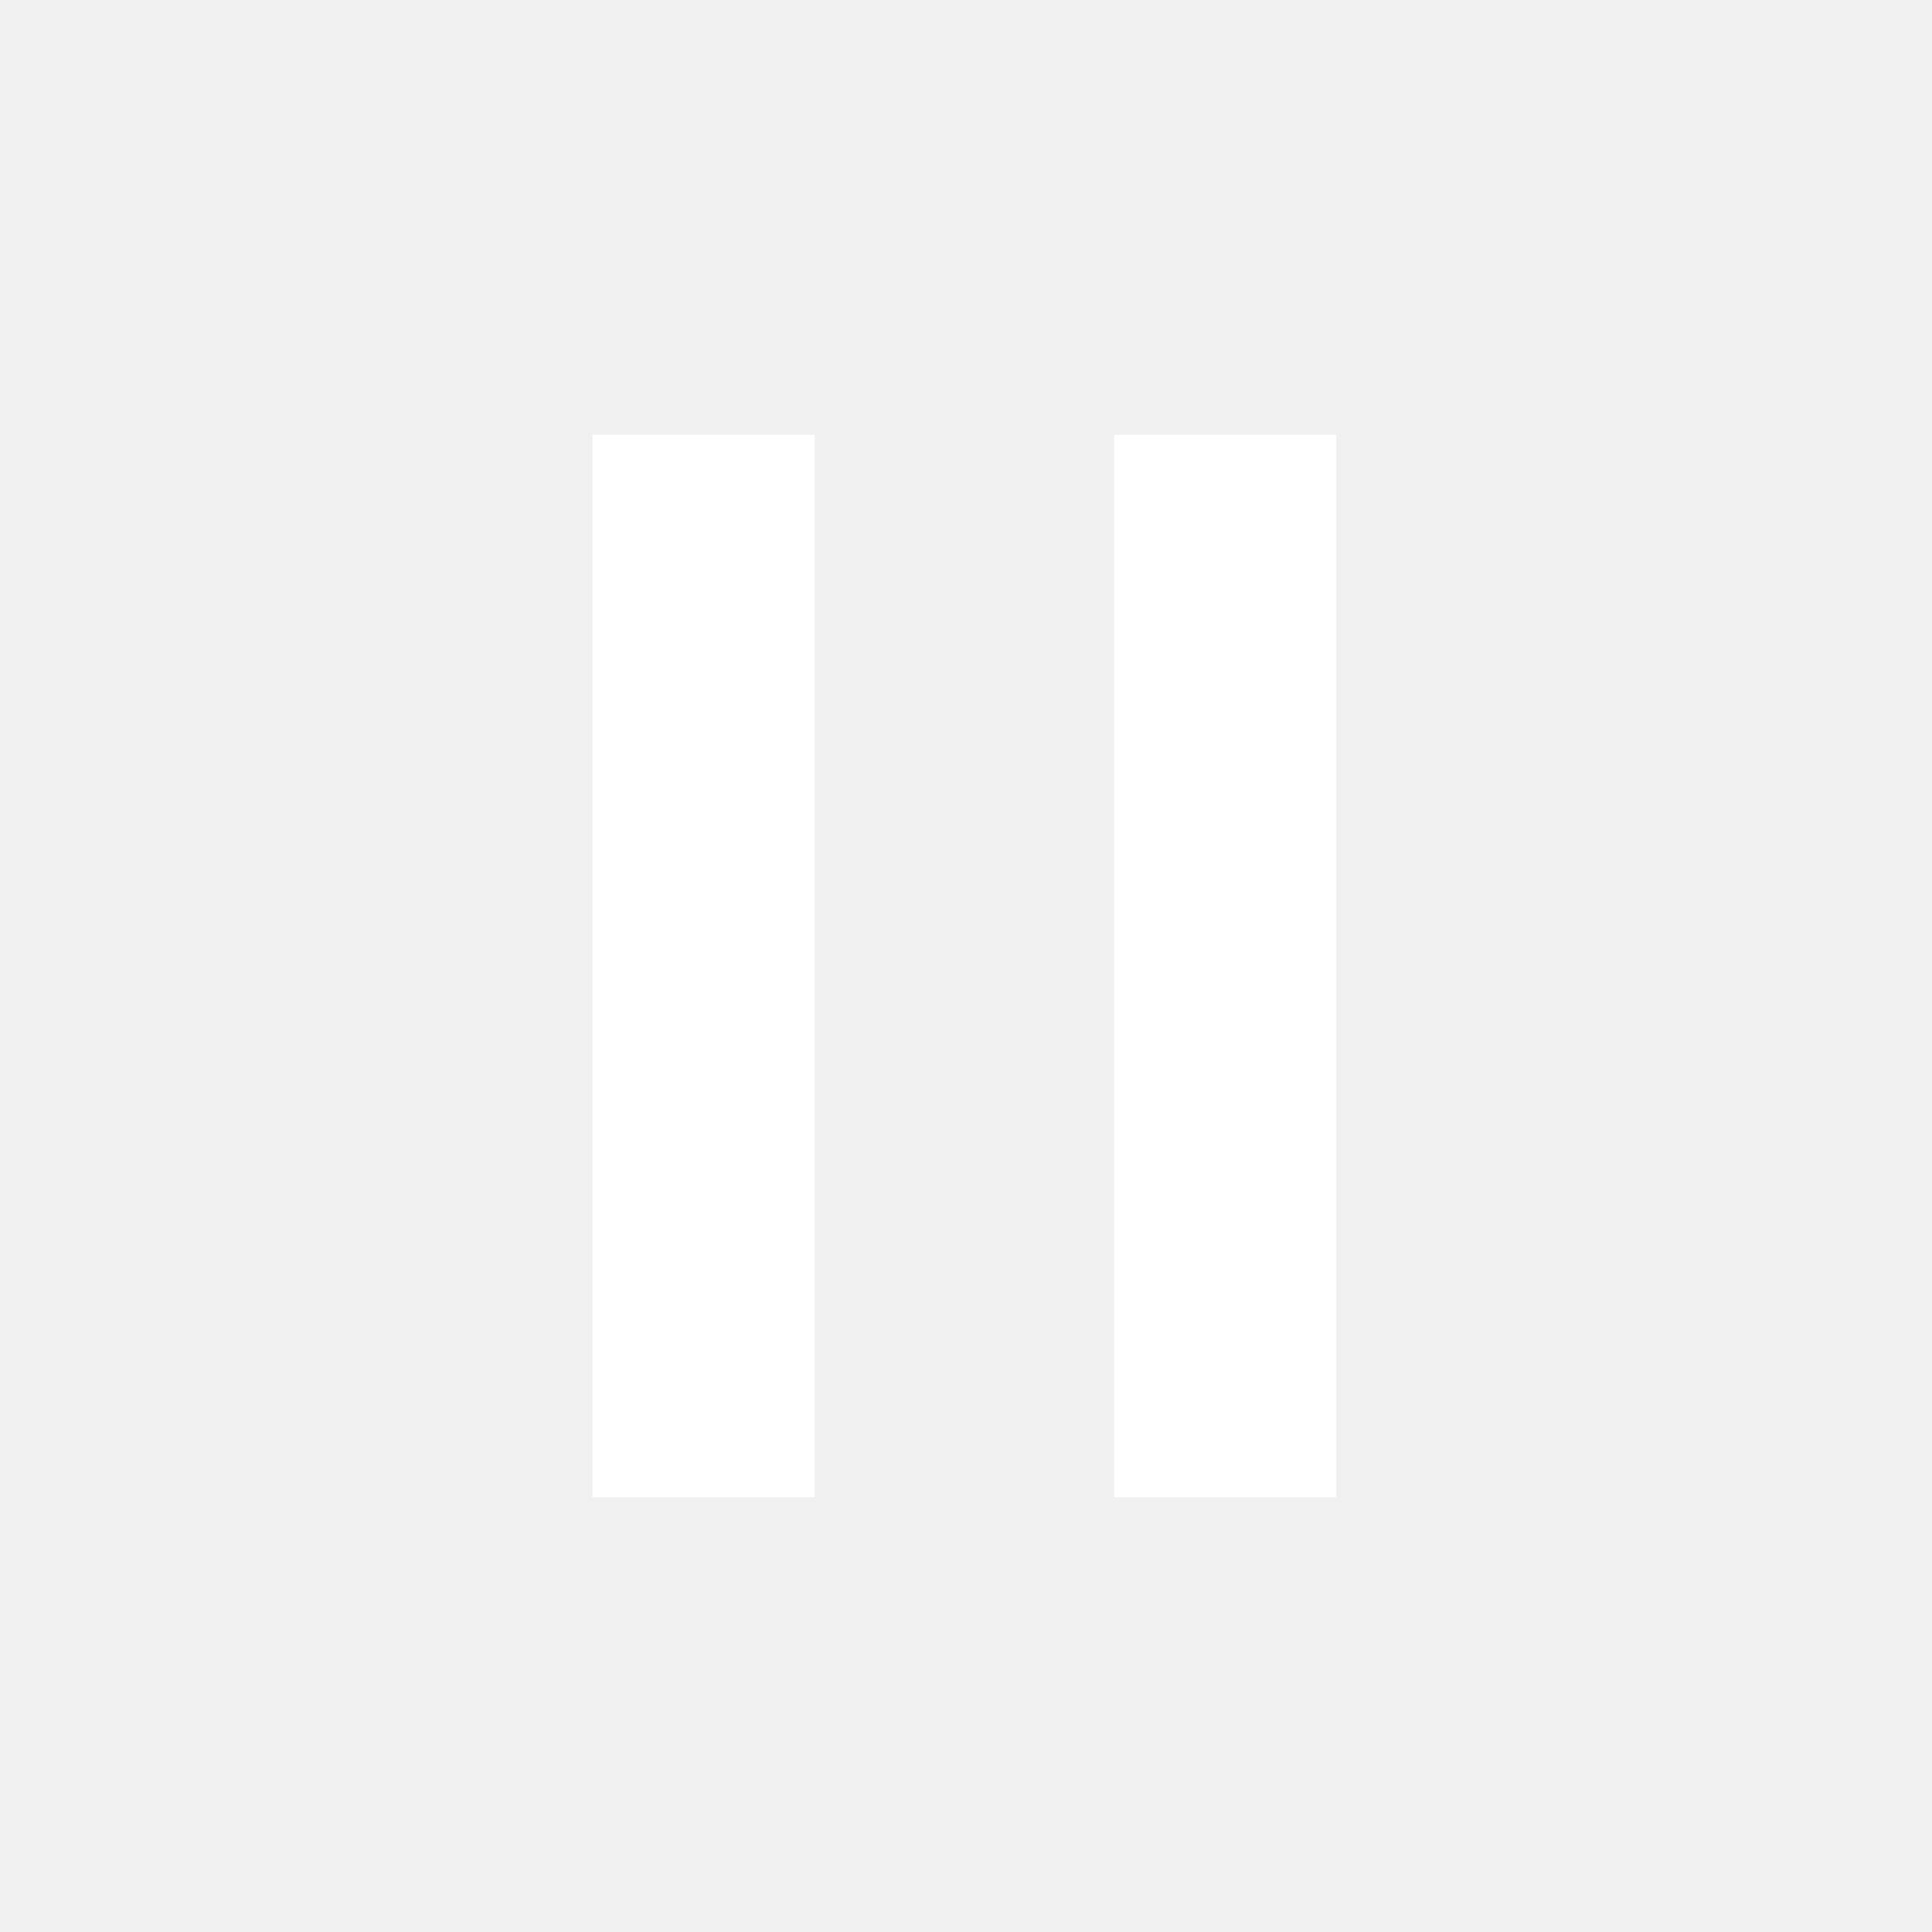
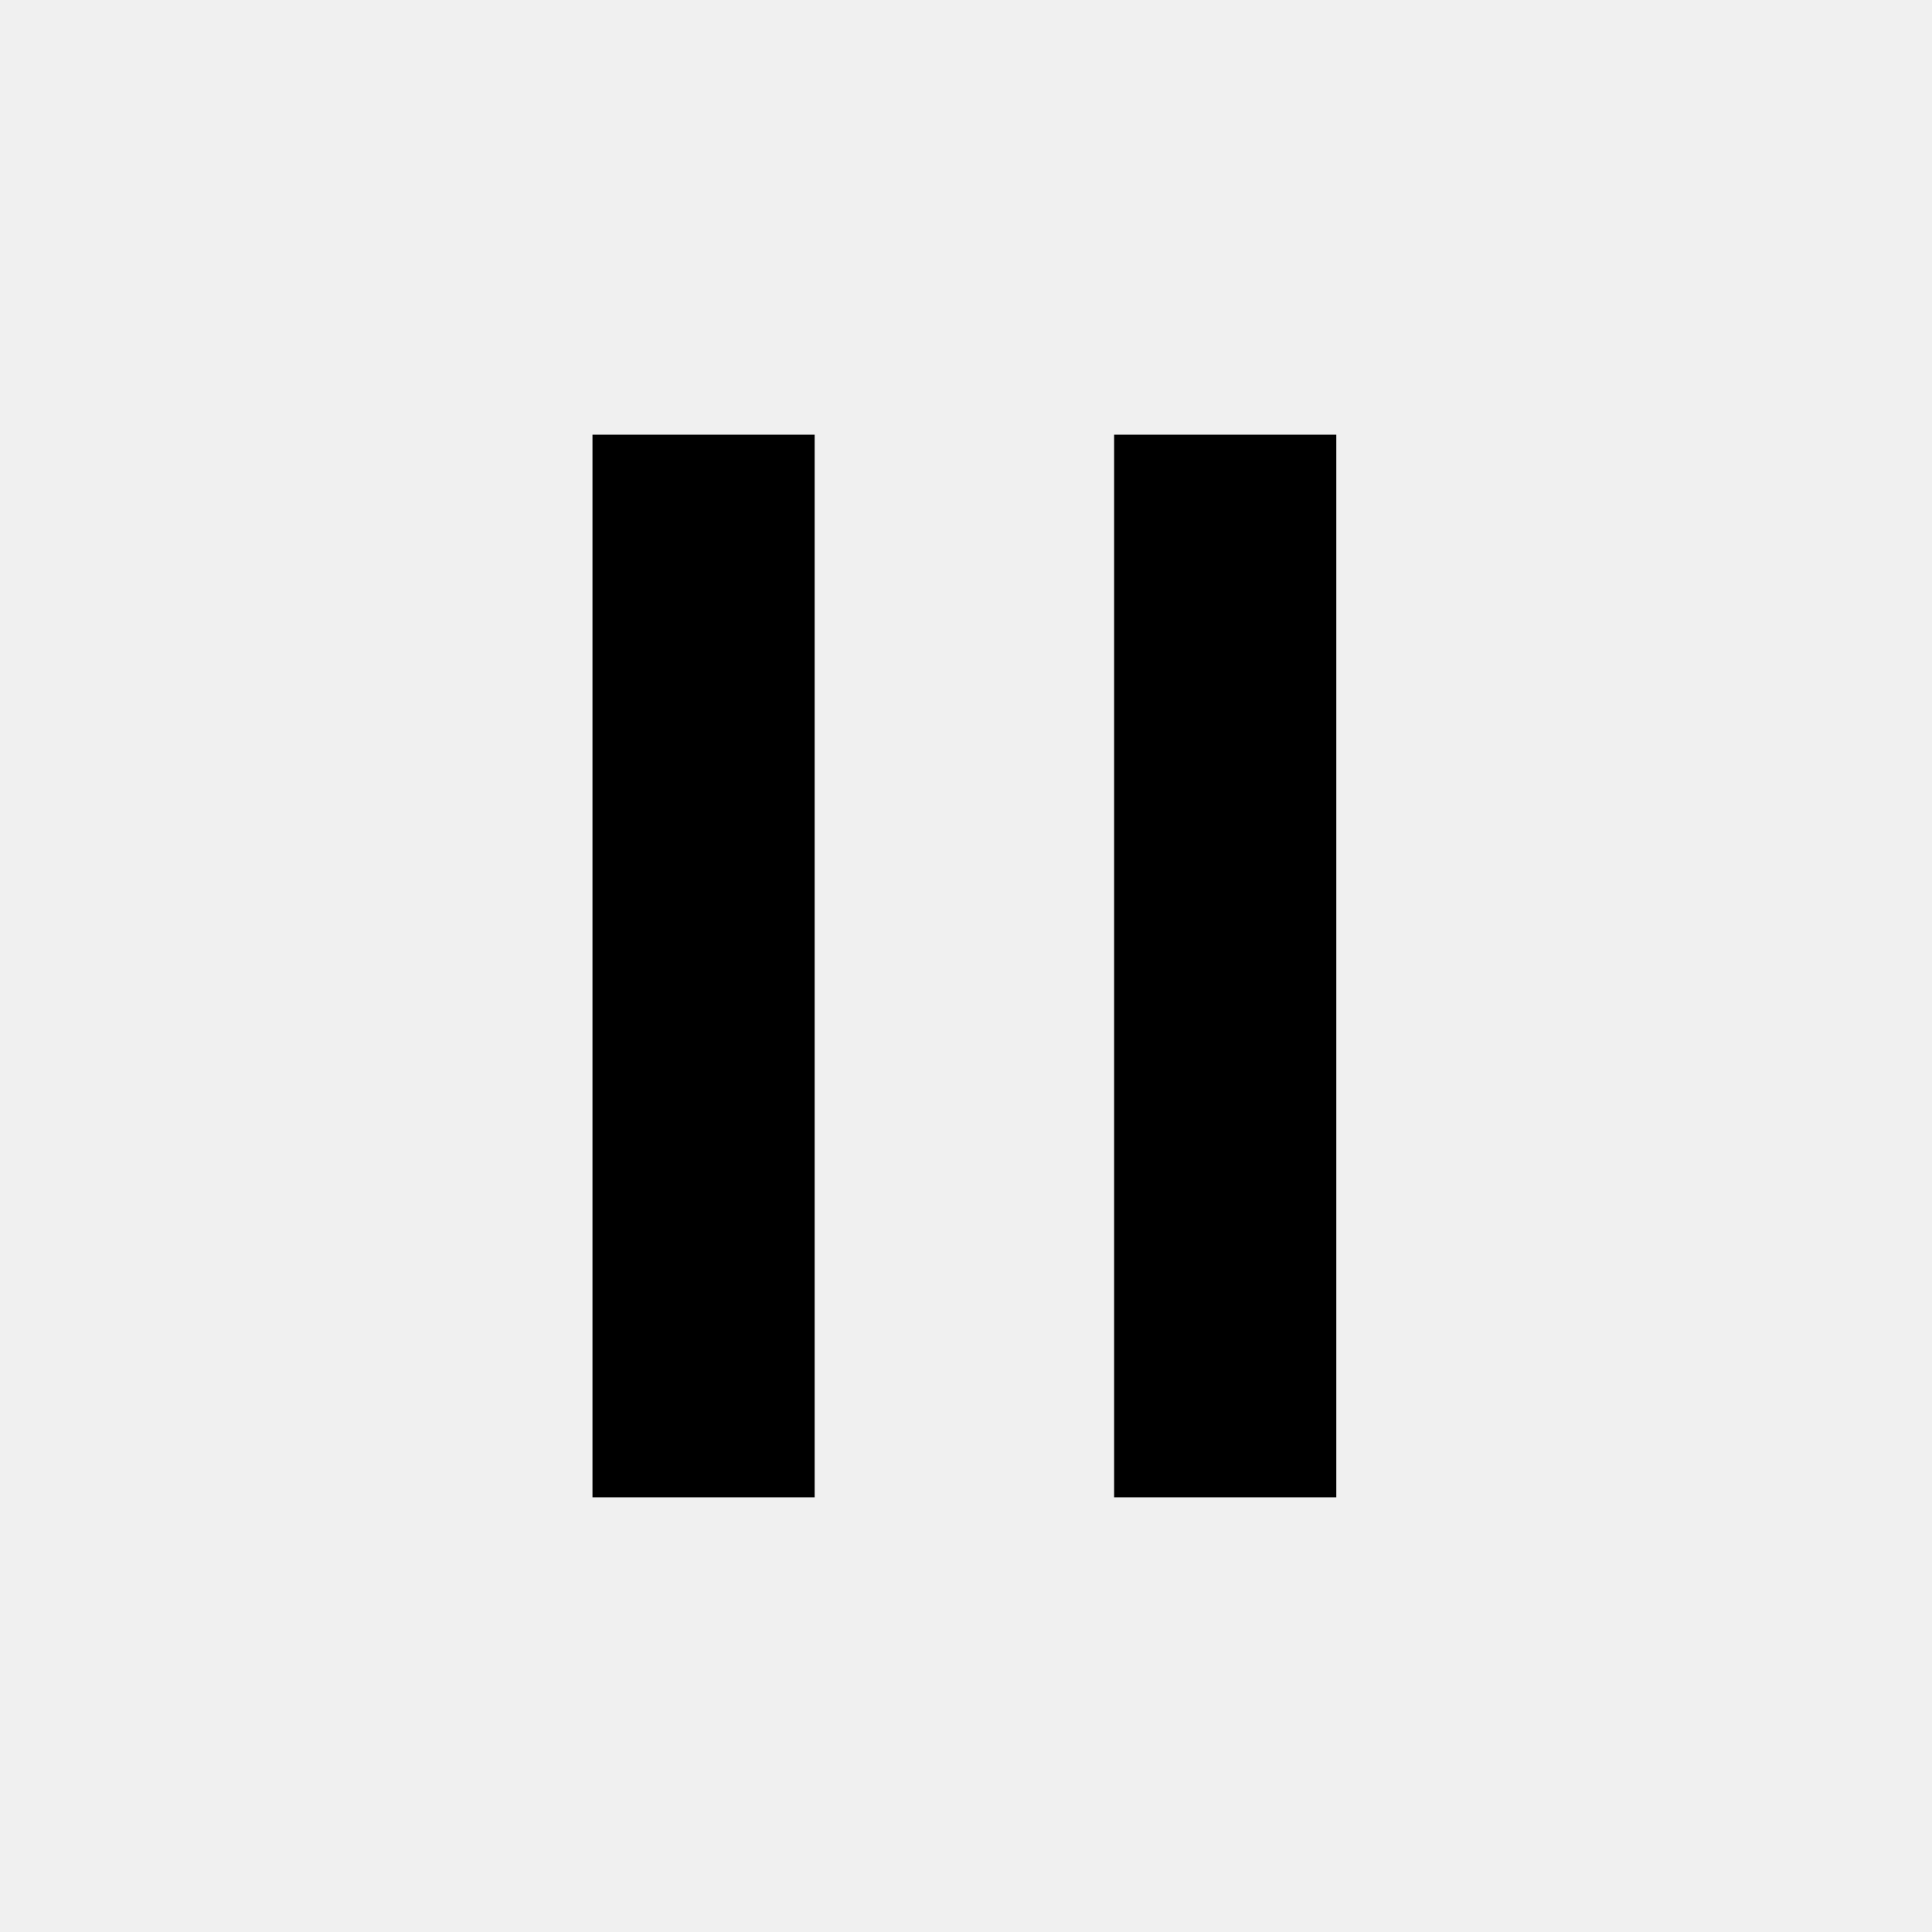
<svg xmlns="http://www.w3.org/2000/svg" version="1.1" id="Ebene_1" x="0px" y="0px" viewBox="0 0 60 60" style="enable-background:new 0 0 60 60;" xml:space="preserve">
-   <style type="text/css">
- 	.st0{fill:#FFFFFF;}
- </style>
  <g>
-     <rect x="18.4" y="13.5" class="st0" width="6.9" height="33" />
-     <rect x="34.6" y="13.5" class="st0" width="6.9" height="33" />
+     <rect x="18.4" y="13.5" fill="currentcolor" width="6.9" height="33" />
+     <rect x="34.6" y="13.5" fill="currentcolor" width="6.9" height="33" />
  </g>
</svg>
